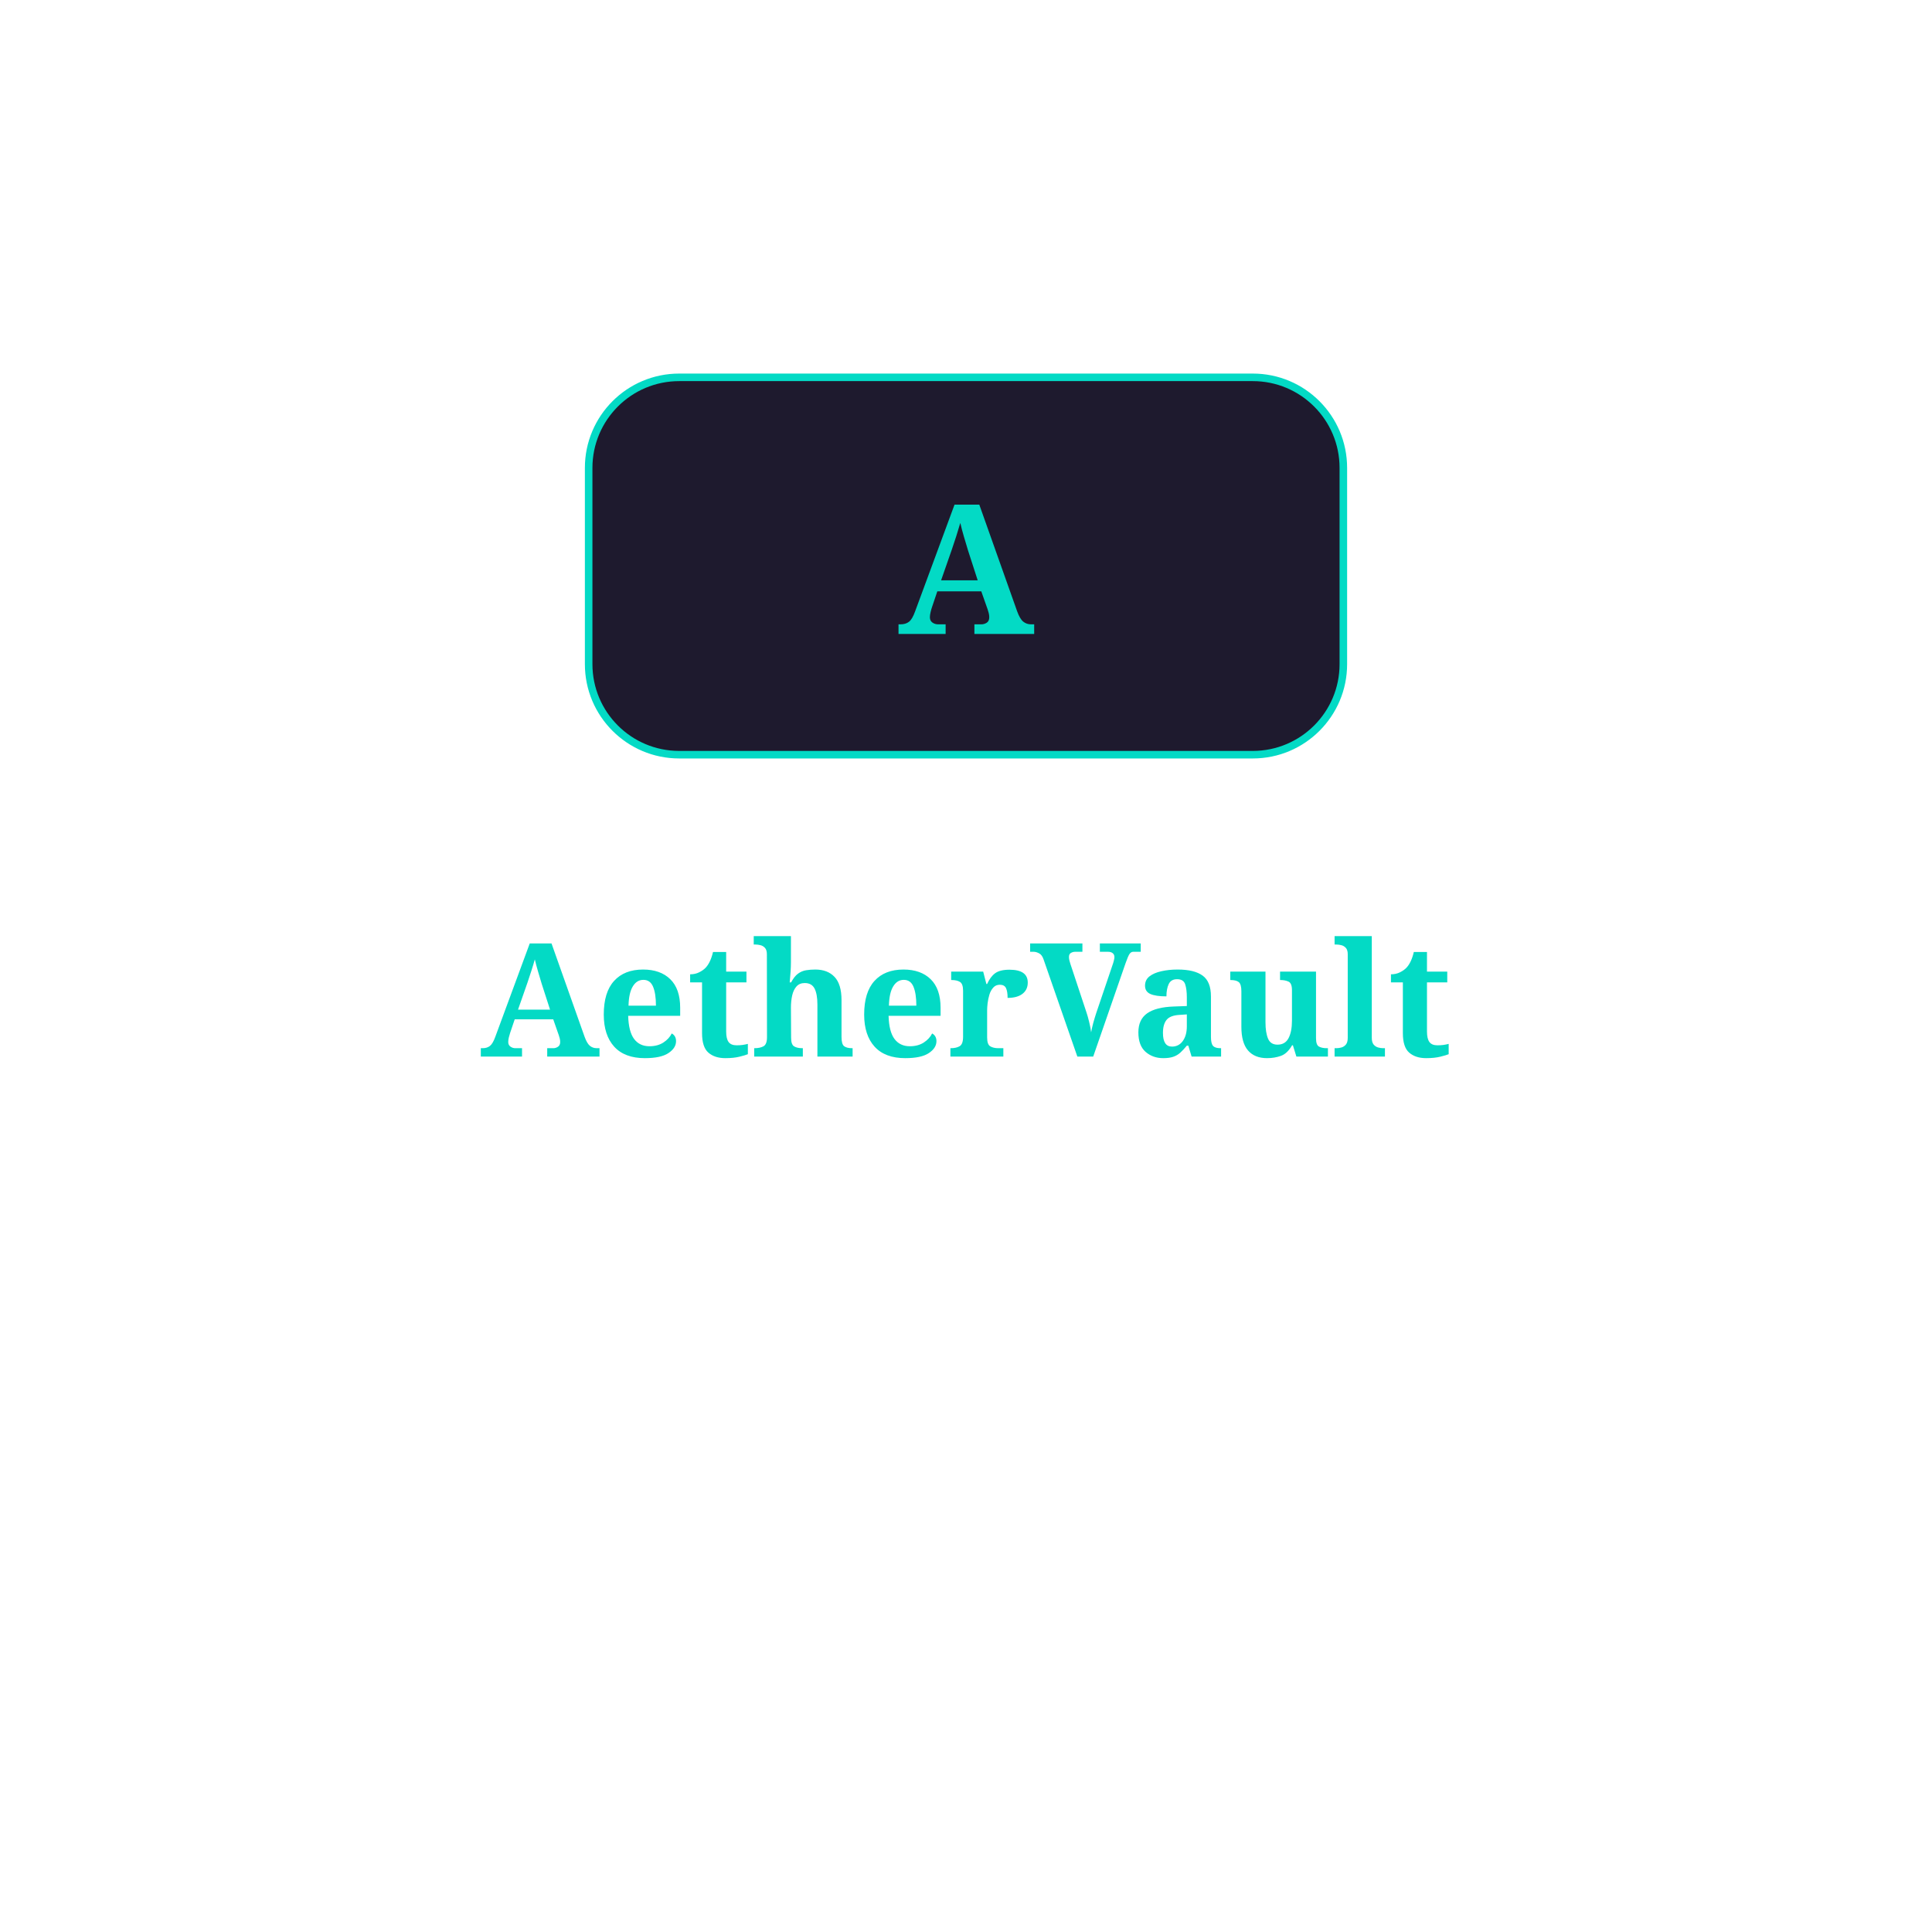
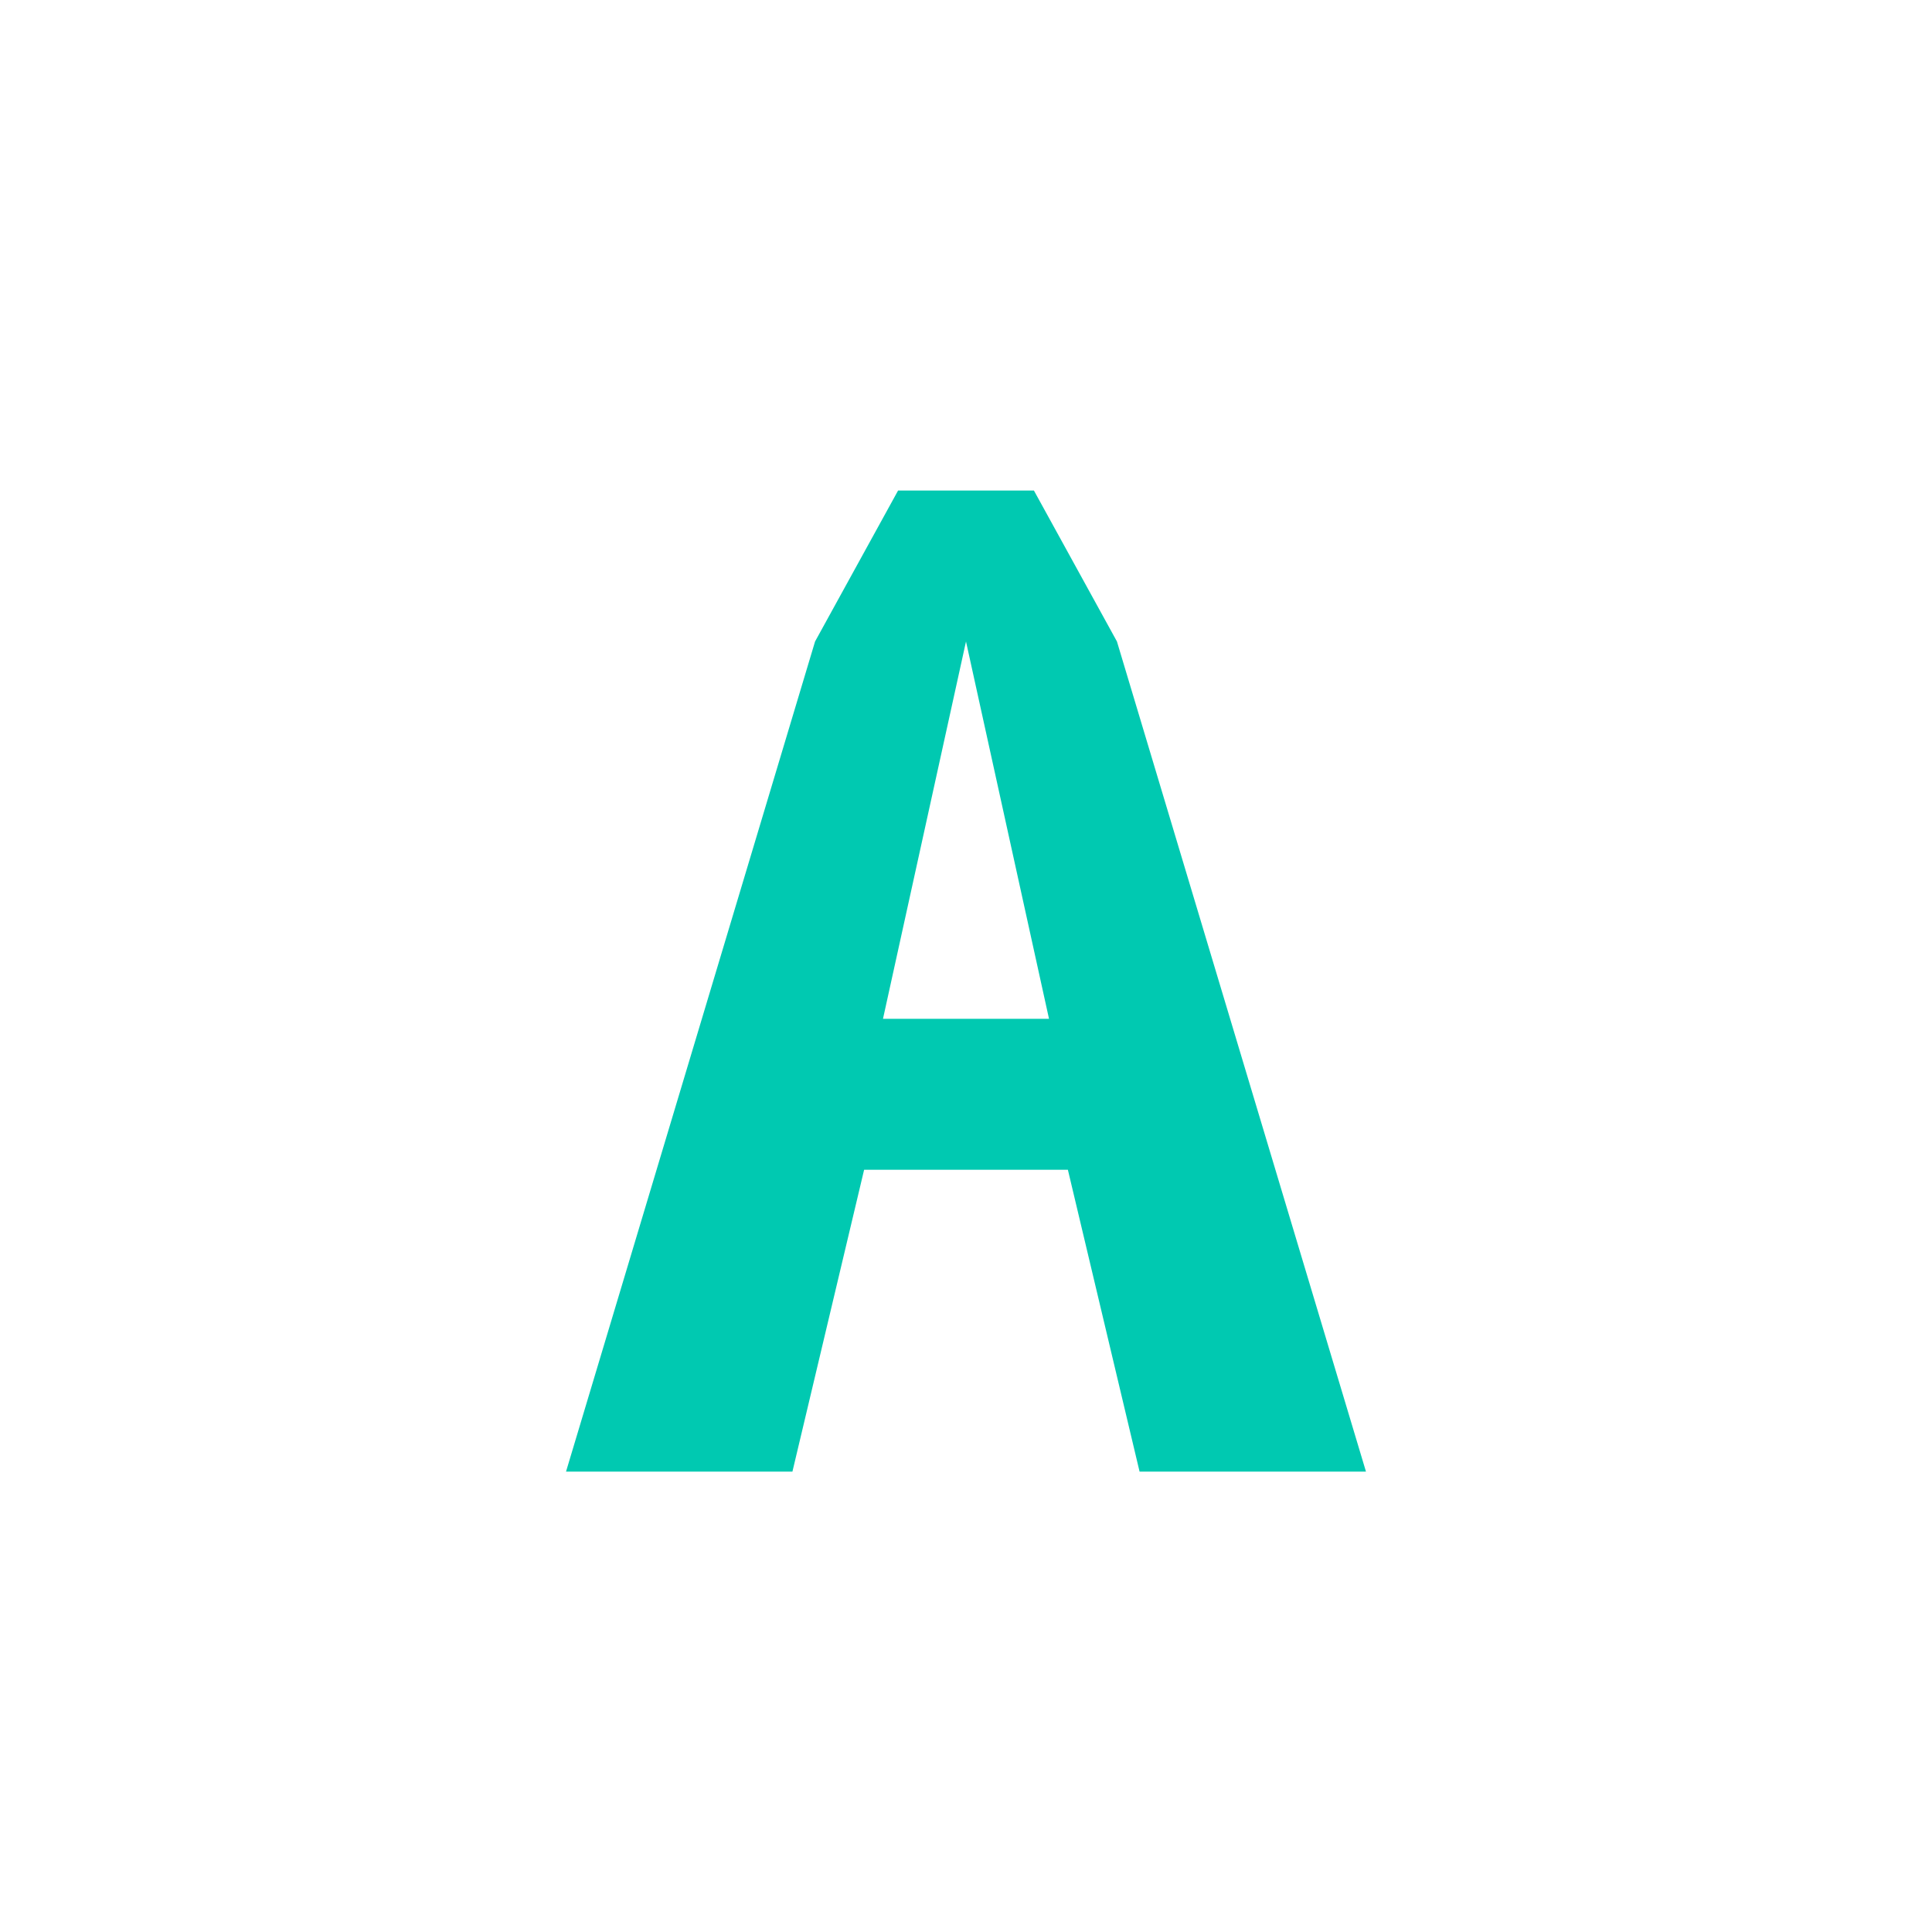
- <svg xmlns="http://www.w3.org/2000/svg" viewBox="0 0 512 512">
-   <rect x="156" y="100" width="200" height="100" rx="24" ry="24" fill="#1E1A2E" stroke="#03DAC5" stroke-width="2" />
-   <text x="256" y="168" text-anchor="middle" font-family="serif" font-size="48" font-weight="bold" fill="#03DAC5">A</text>
-   <text x="256" y="280" text-anchor="middle" font-family="serif" font-size="42" font-weight="bold" fill="#03DAC5">AetherVault</text>
+ <svg xmlns="http://www.w3.org/2000/svg" viewBox="0 0 512 512" width="512" height="512">
+   <g transform="translate(256,256) scale(0.5) translate(-512,-512)">
+     <path fill="#00C9B1" fill-rule="evenodd" d="M300 780 L420 780 L458 620 L566 620 L604 780 L724 780 L592 340 L548 260 L476 260 L432 340 Z M512 340 L468 540 L556 540 Z" />
+   </g>
</svg>
